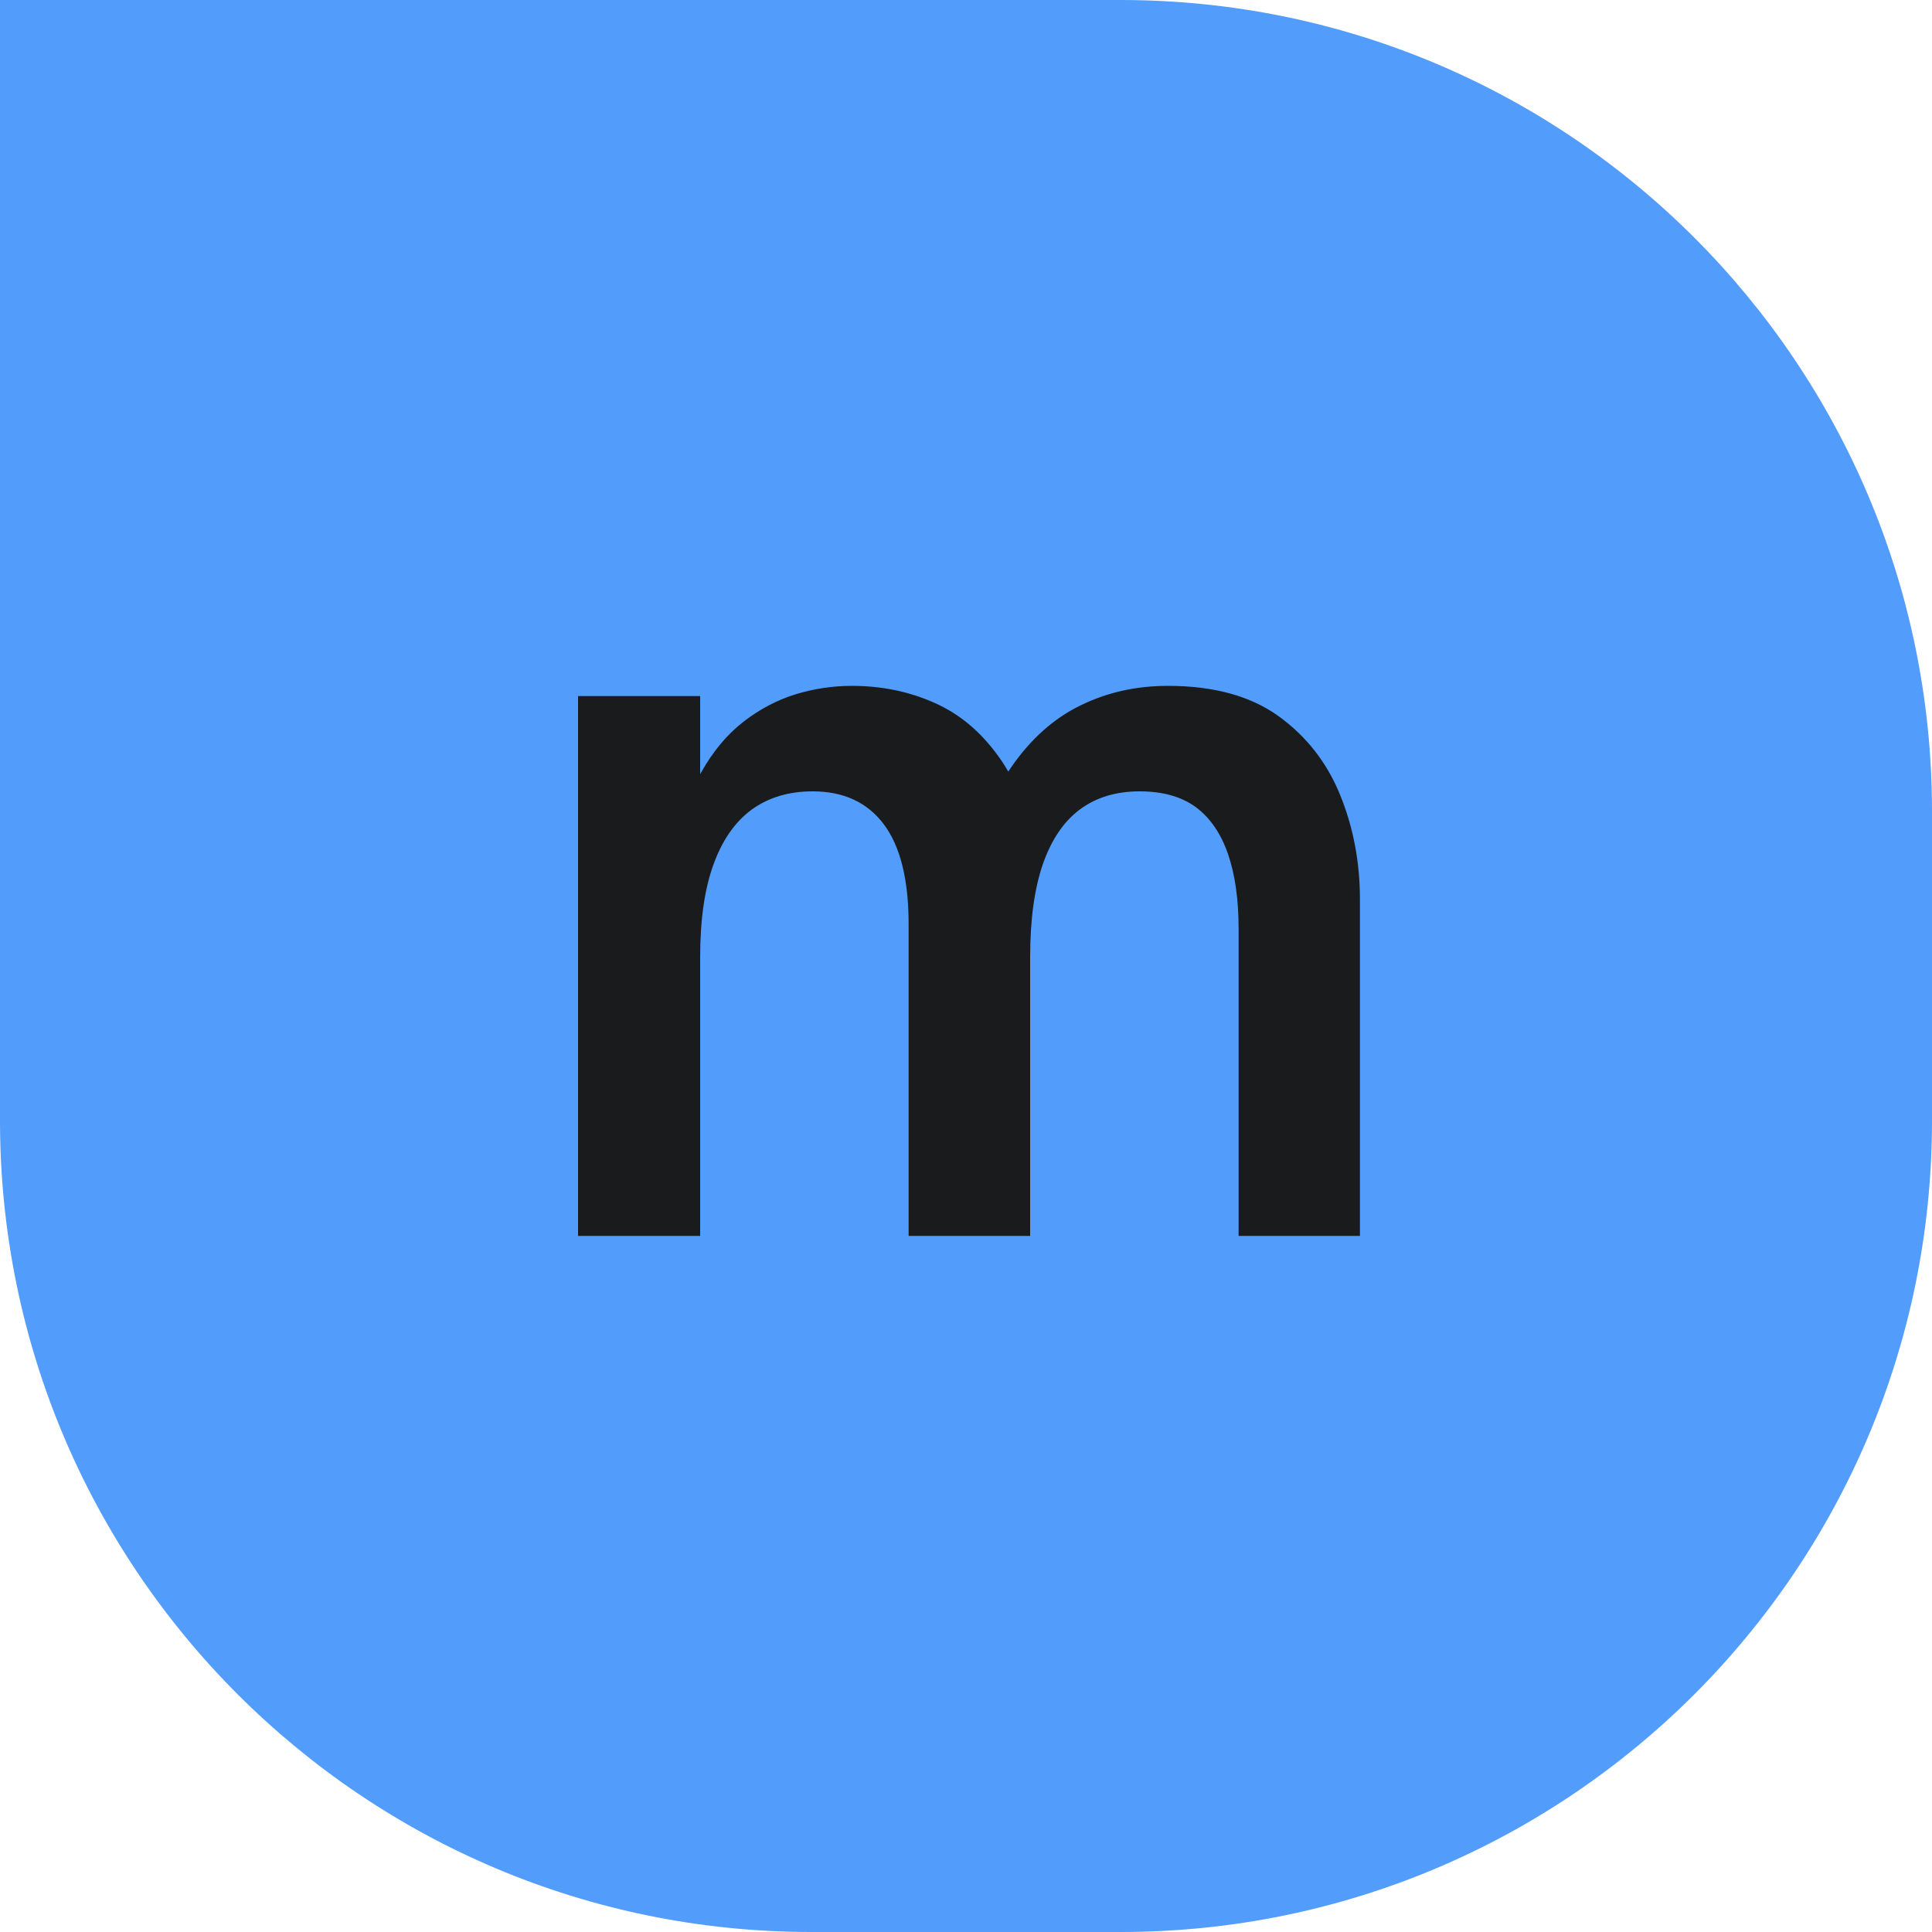
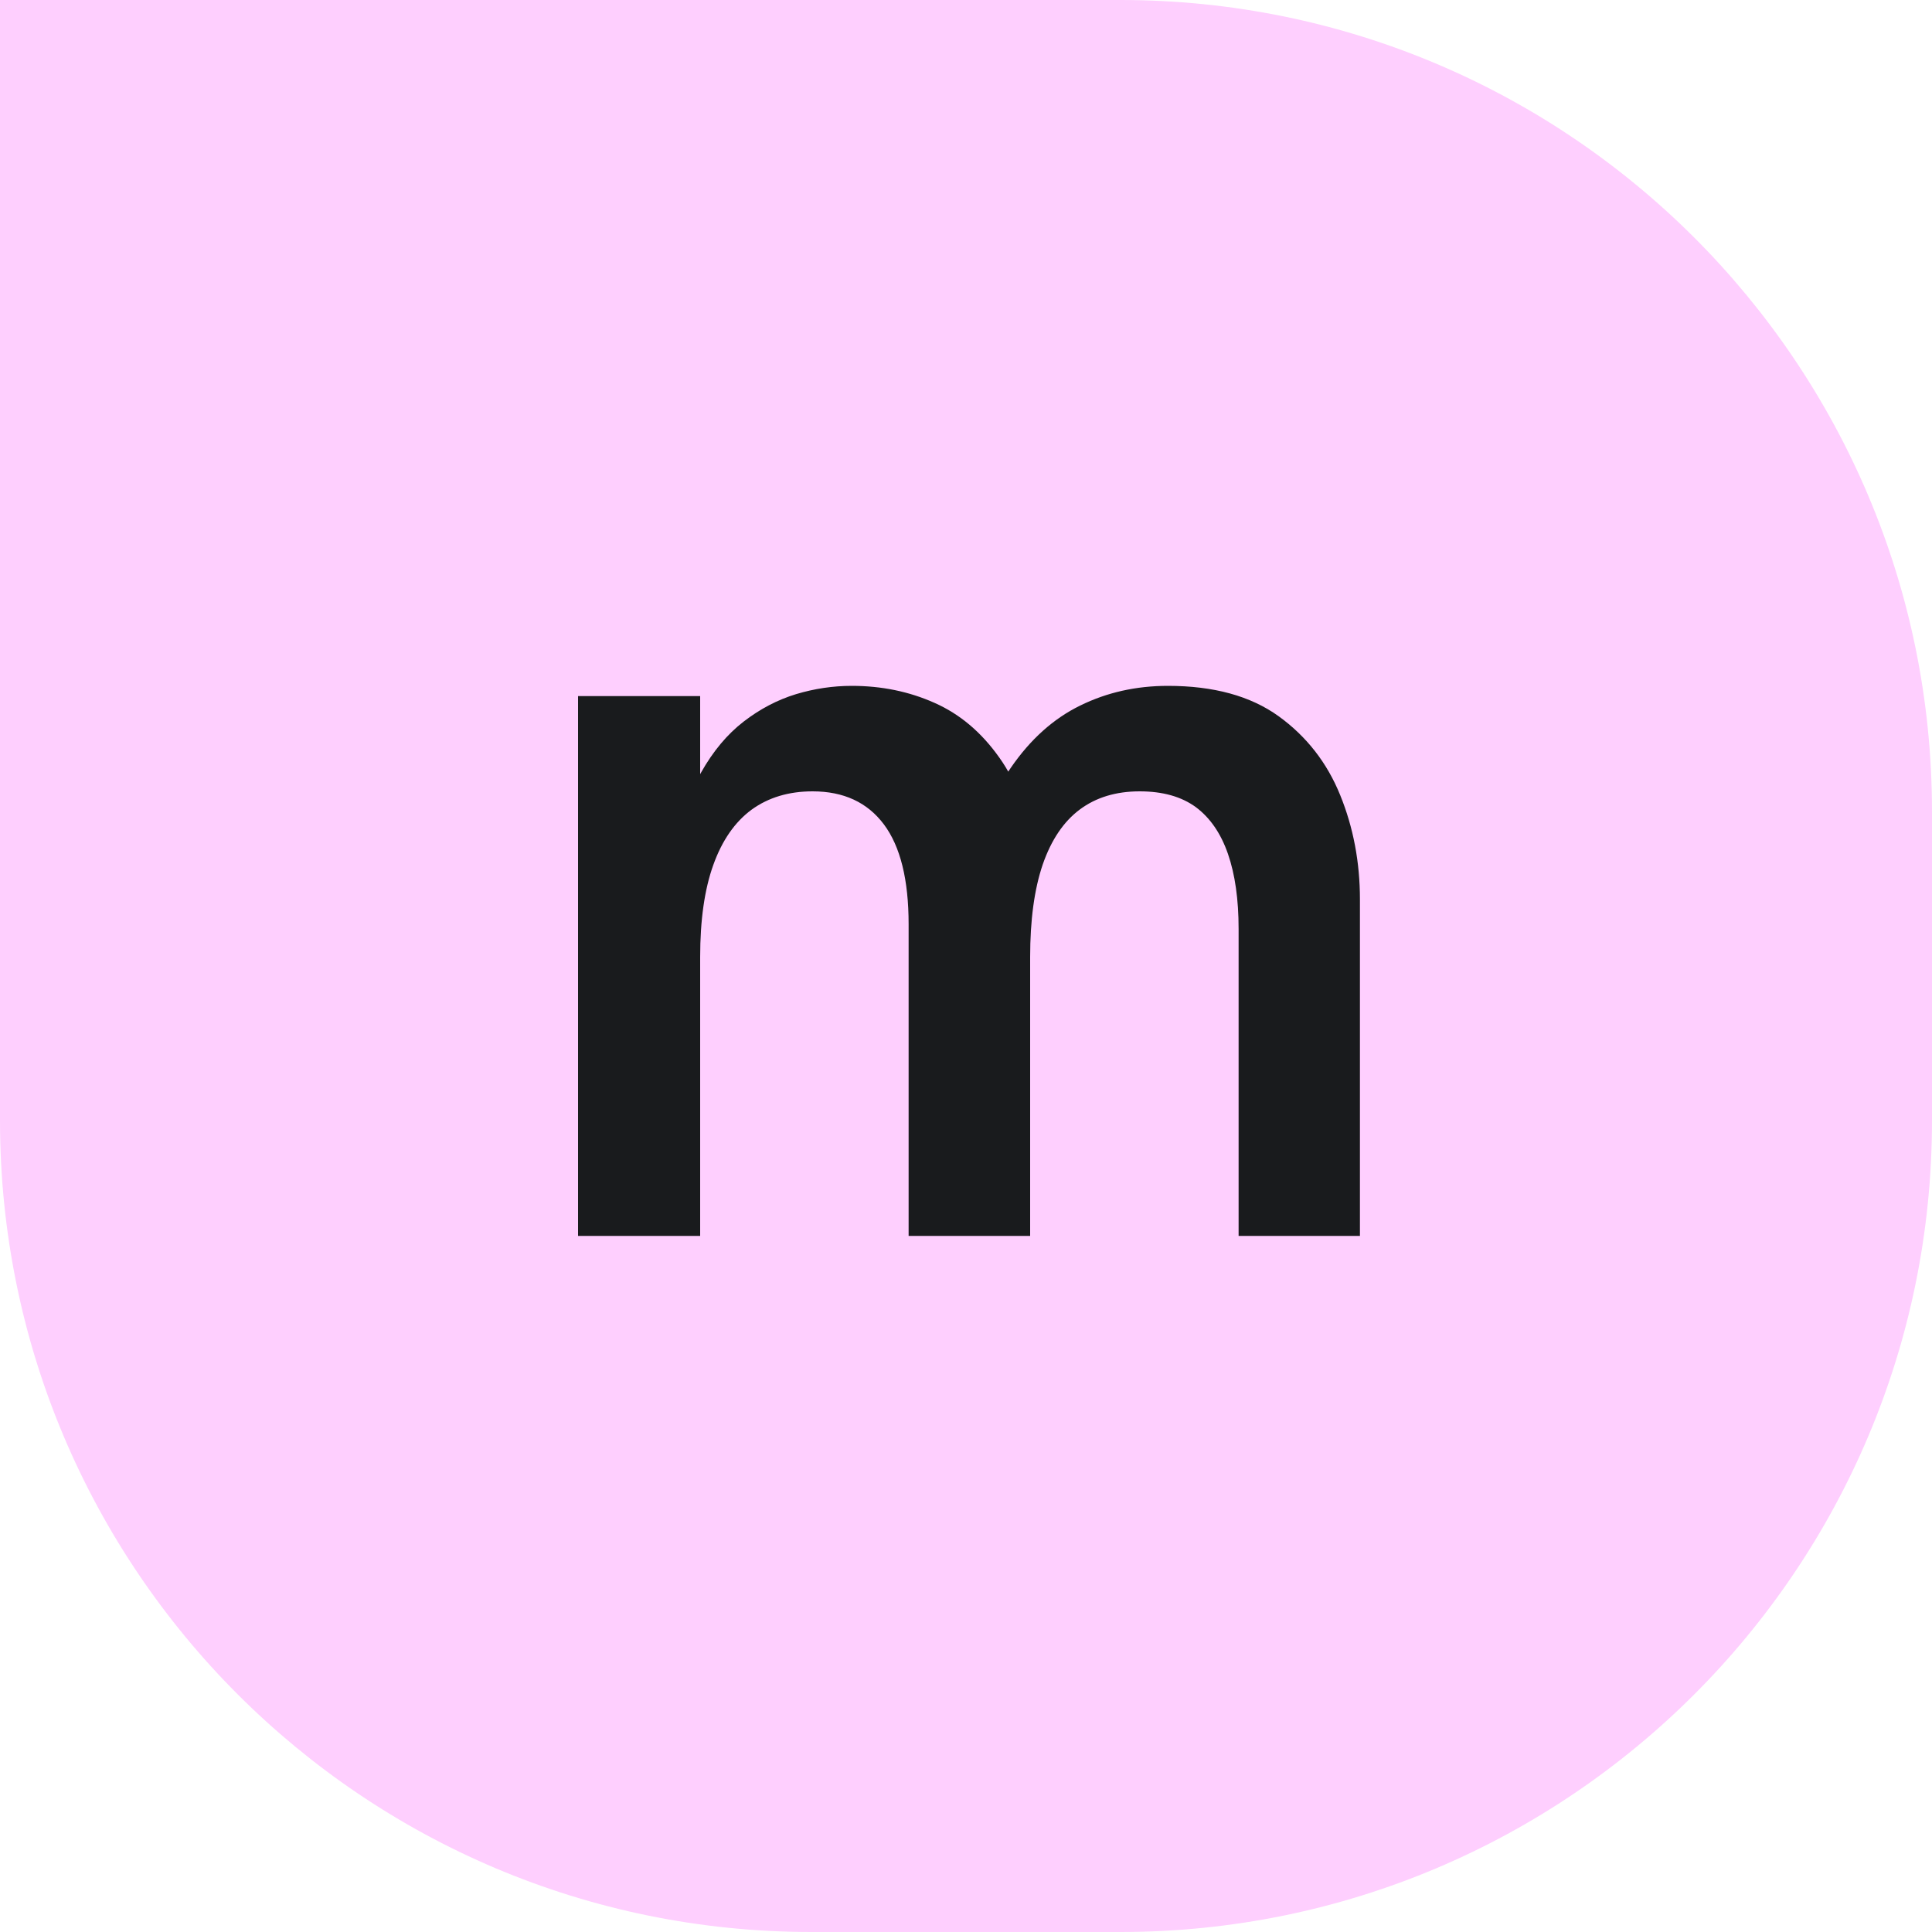
<svg xmlns="http://www.w3.org/2000/svg" viewBox="0 0 100 100">
-   <path d="M0 0H58A42 42 0 0 1 100 42V58A42 42 0 0 1 58 100H42A42 42 0 0 1 0 58Z" fill="#529cfc" />
+   <path d="M0 0H58A42 42 0 0 1 100 42V58A42 42 0 0 1 58 100H42A42 42 0 0 1 0 58Z" fill="#fecffe" />
  <path transform="translate(26.25 63.97)" d="M3.67 0V-27.94H9.99V-20.7L8.64 -19.91Q9.1 -22.34 10.04 -23.99Q10.97 -25.64 12.24 -26.62Q13.51 -27.6 14.95 -28.04Q16.38 -28.47 17.84 -28.47Q20.15 -28.47 22.12 -27.59Q24.09 -26.72 25.48 -24.75Q26.88 -22.79 27.4 -19.46L23.7 -18.41Q24.55 -22.03 26.07 -24.23Q27.59 -26.44 29.66 -27.45Q31.73 -28.47 34.2 -28.47Q37.75 -28.47 39.93 -26.9Q42.1 -25.33 43.12 -22.81Q44.14 -20.3 44.14 -17.41V0H37.86V-15.89Q37.86 -18.18 37.31 -19.77Q36.76 -21.36 35.65 -22.19Q34.53 -23.01 32.74 -23.01Q30.9 -23.01 29.64 -22.07Q28.38 -21.13 27.72 -19.22Q27.07 -17.31 27.07 -14.43V0H20.78V-16.13Q20.78 -19.59 19.5 -21.3Q18.22 -23.01 15.81 -23.01Q13.96 -23.01 12.65 -22.06Q11.35 -21.1 10.67 -19.2Q9.99 -17.31 9.99 -14.43V0Z" fill="#191b1d" />
</svg>
